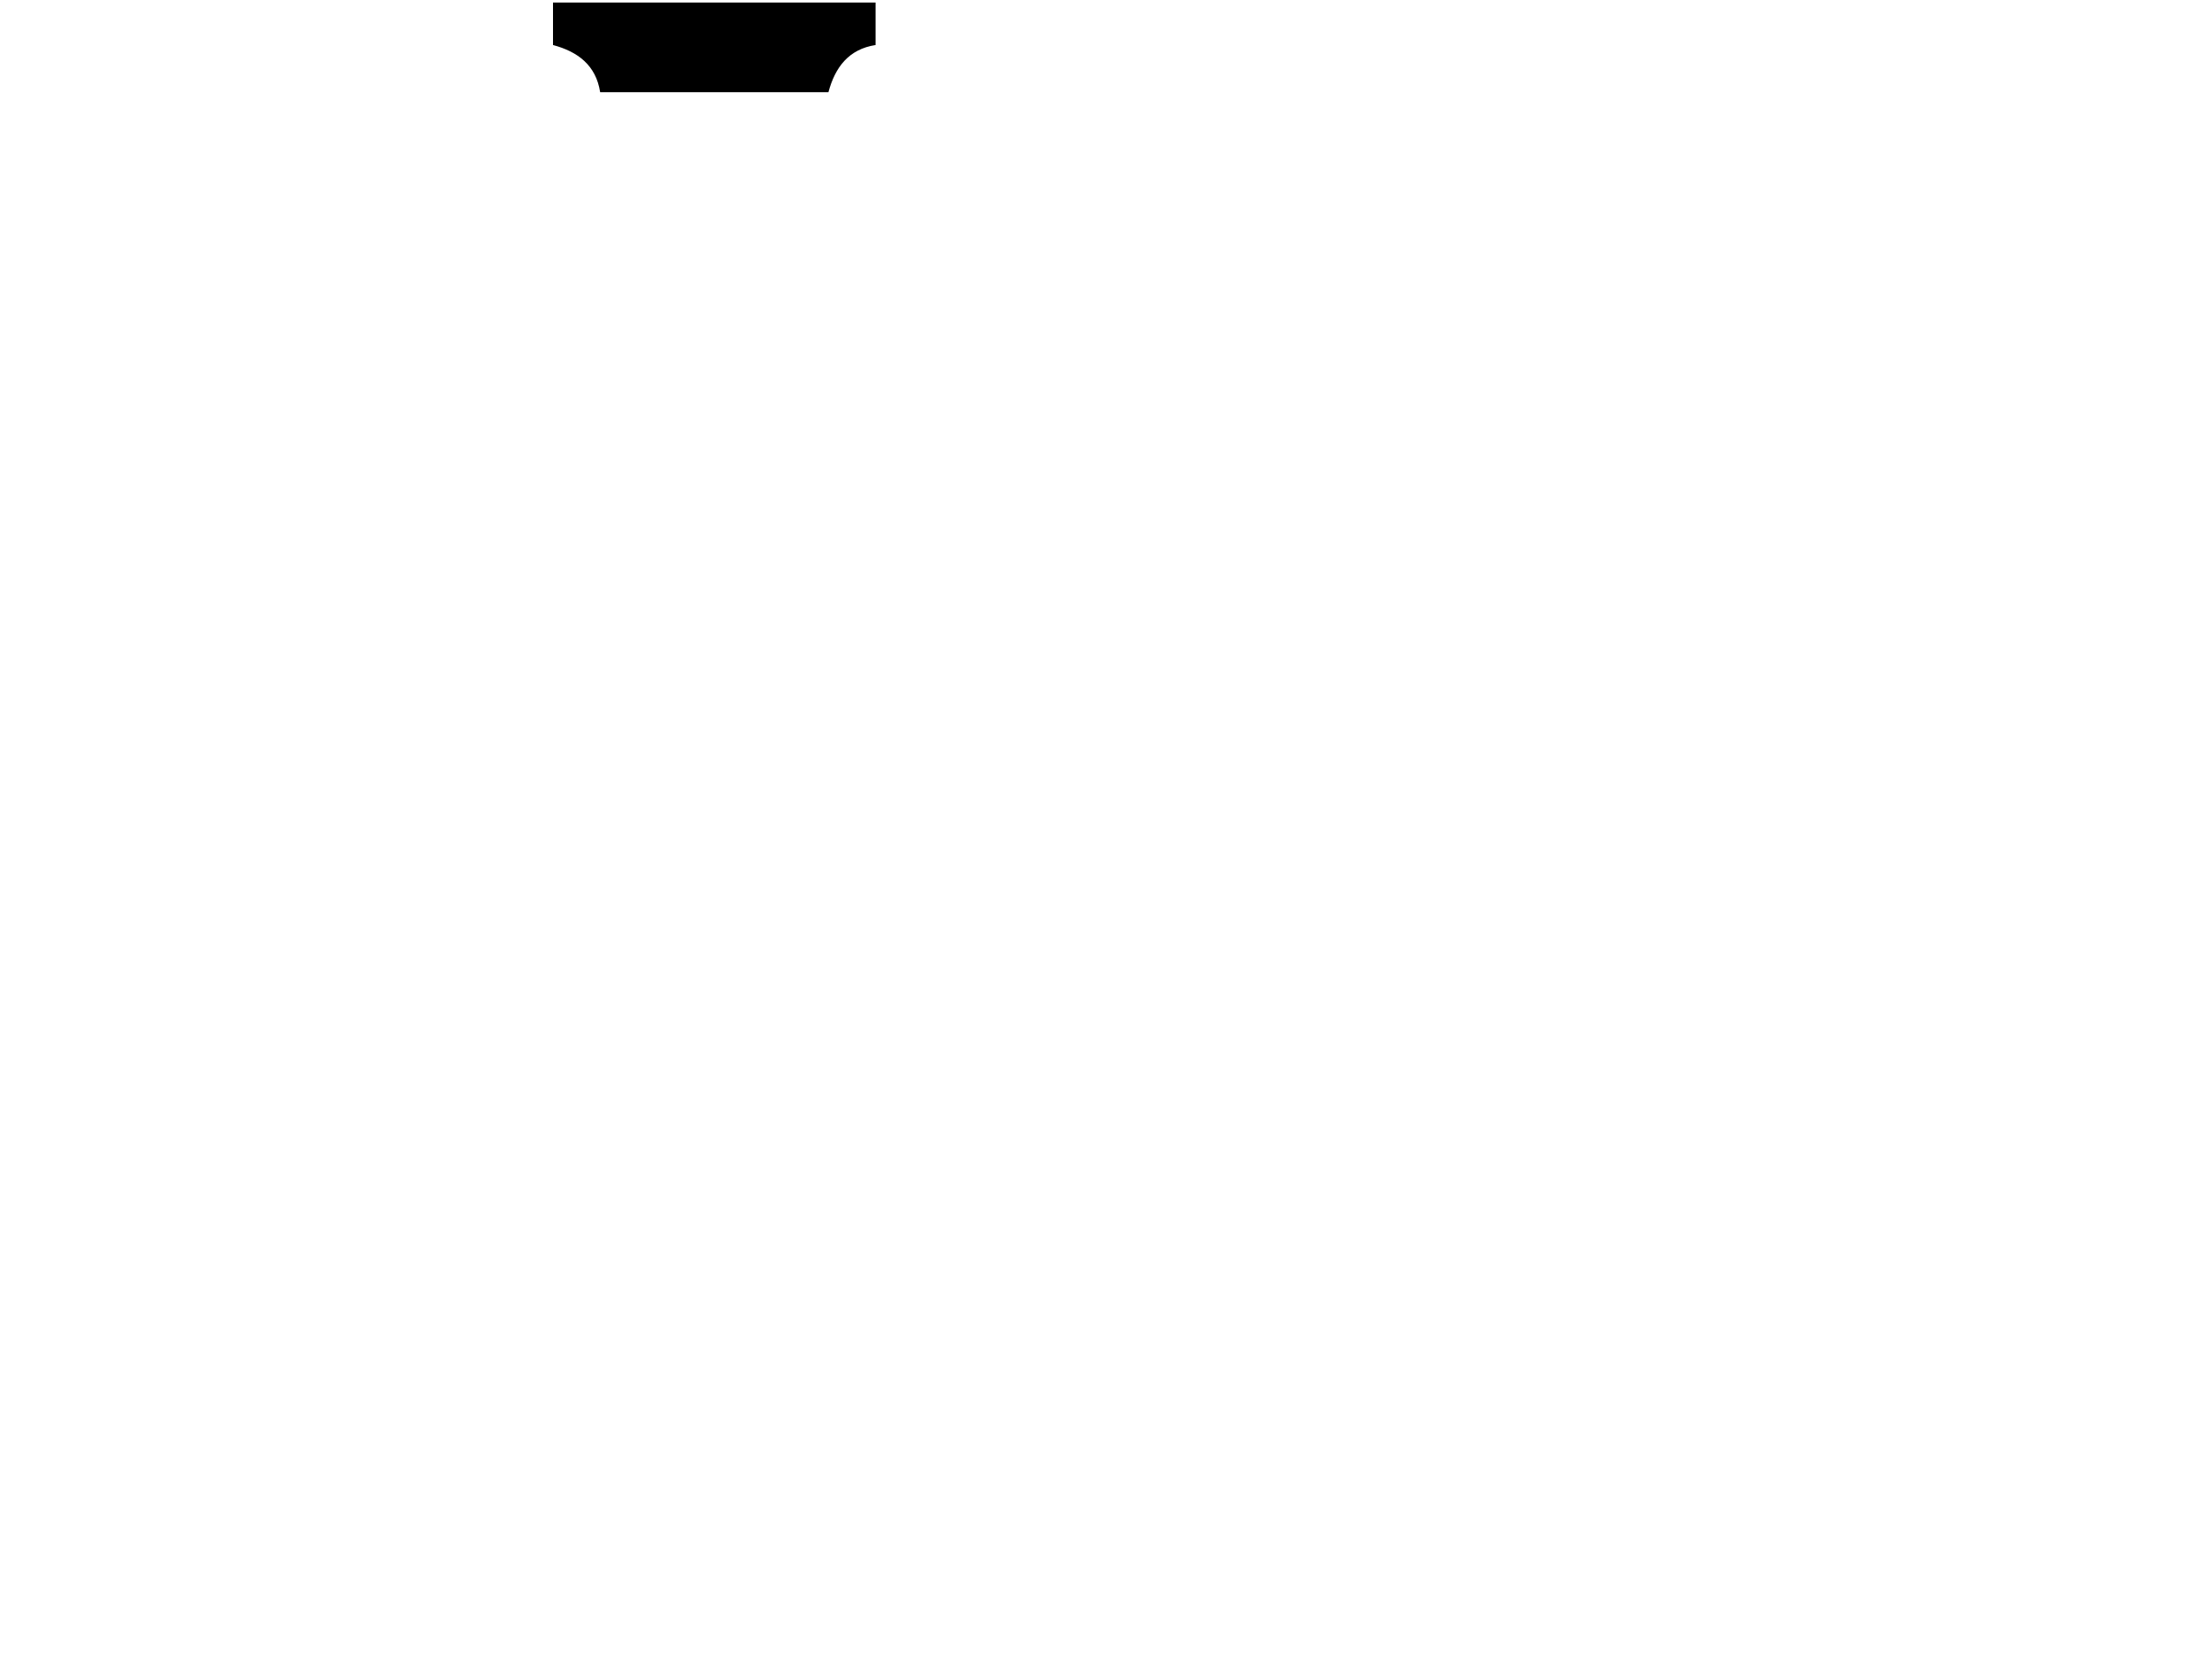
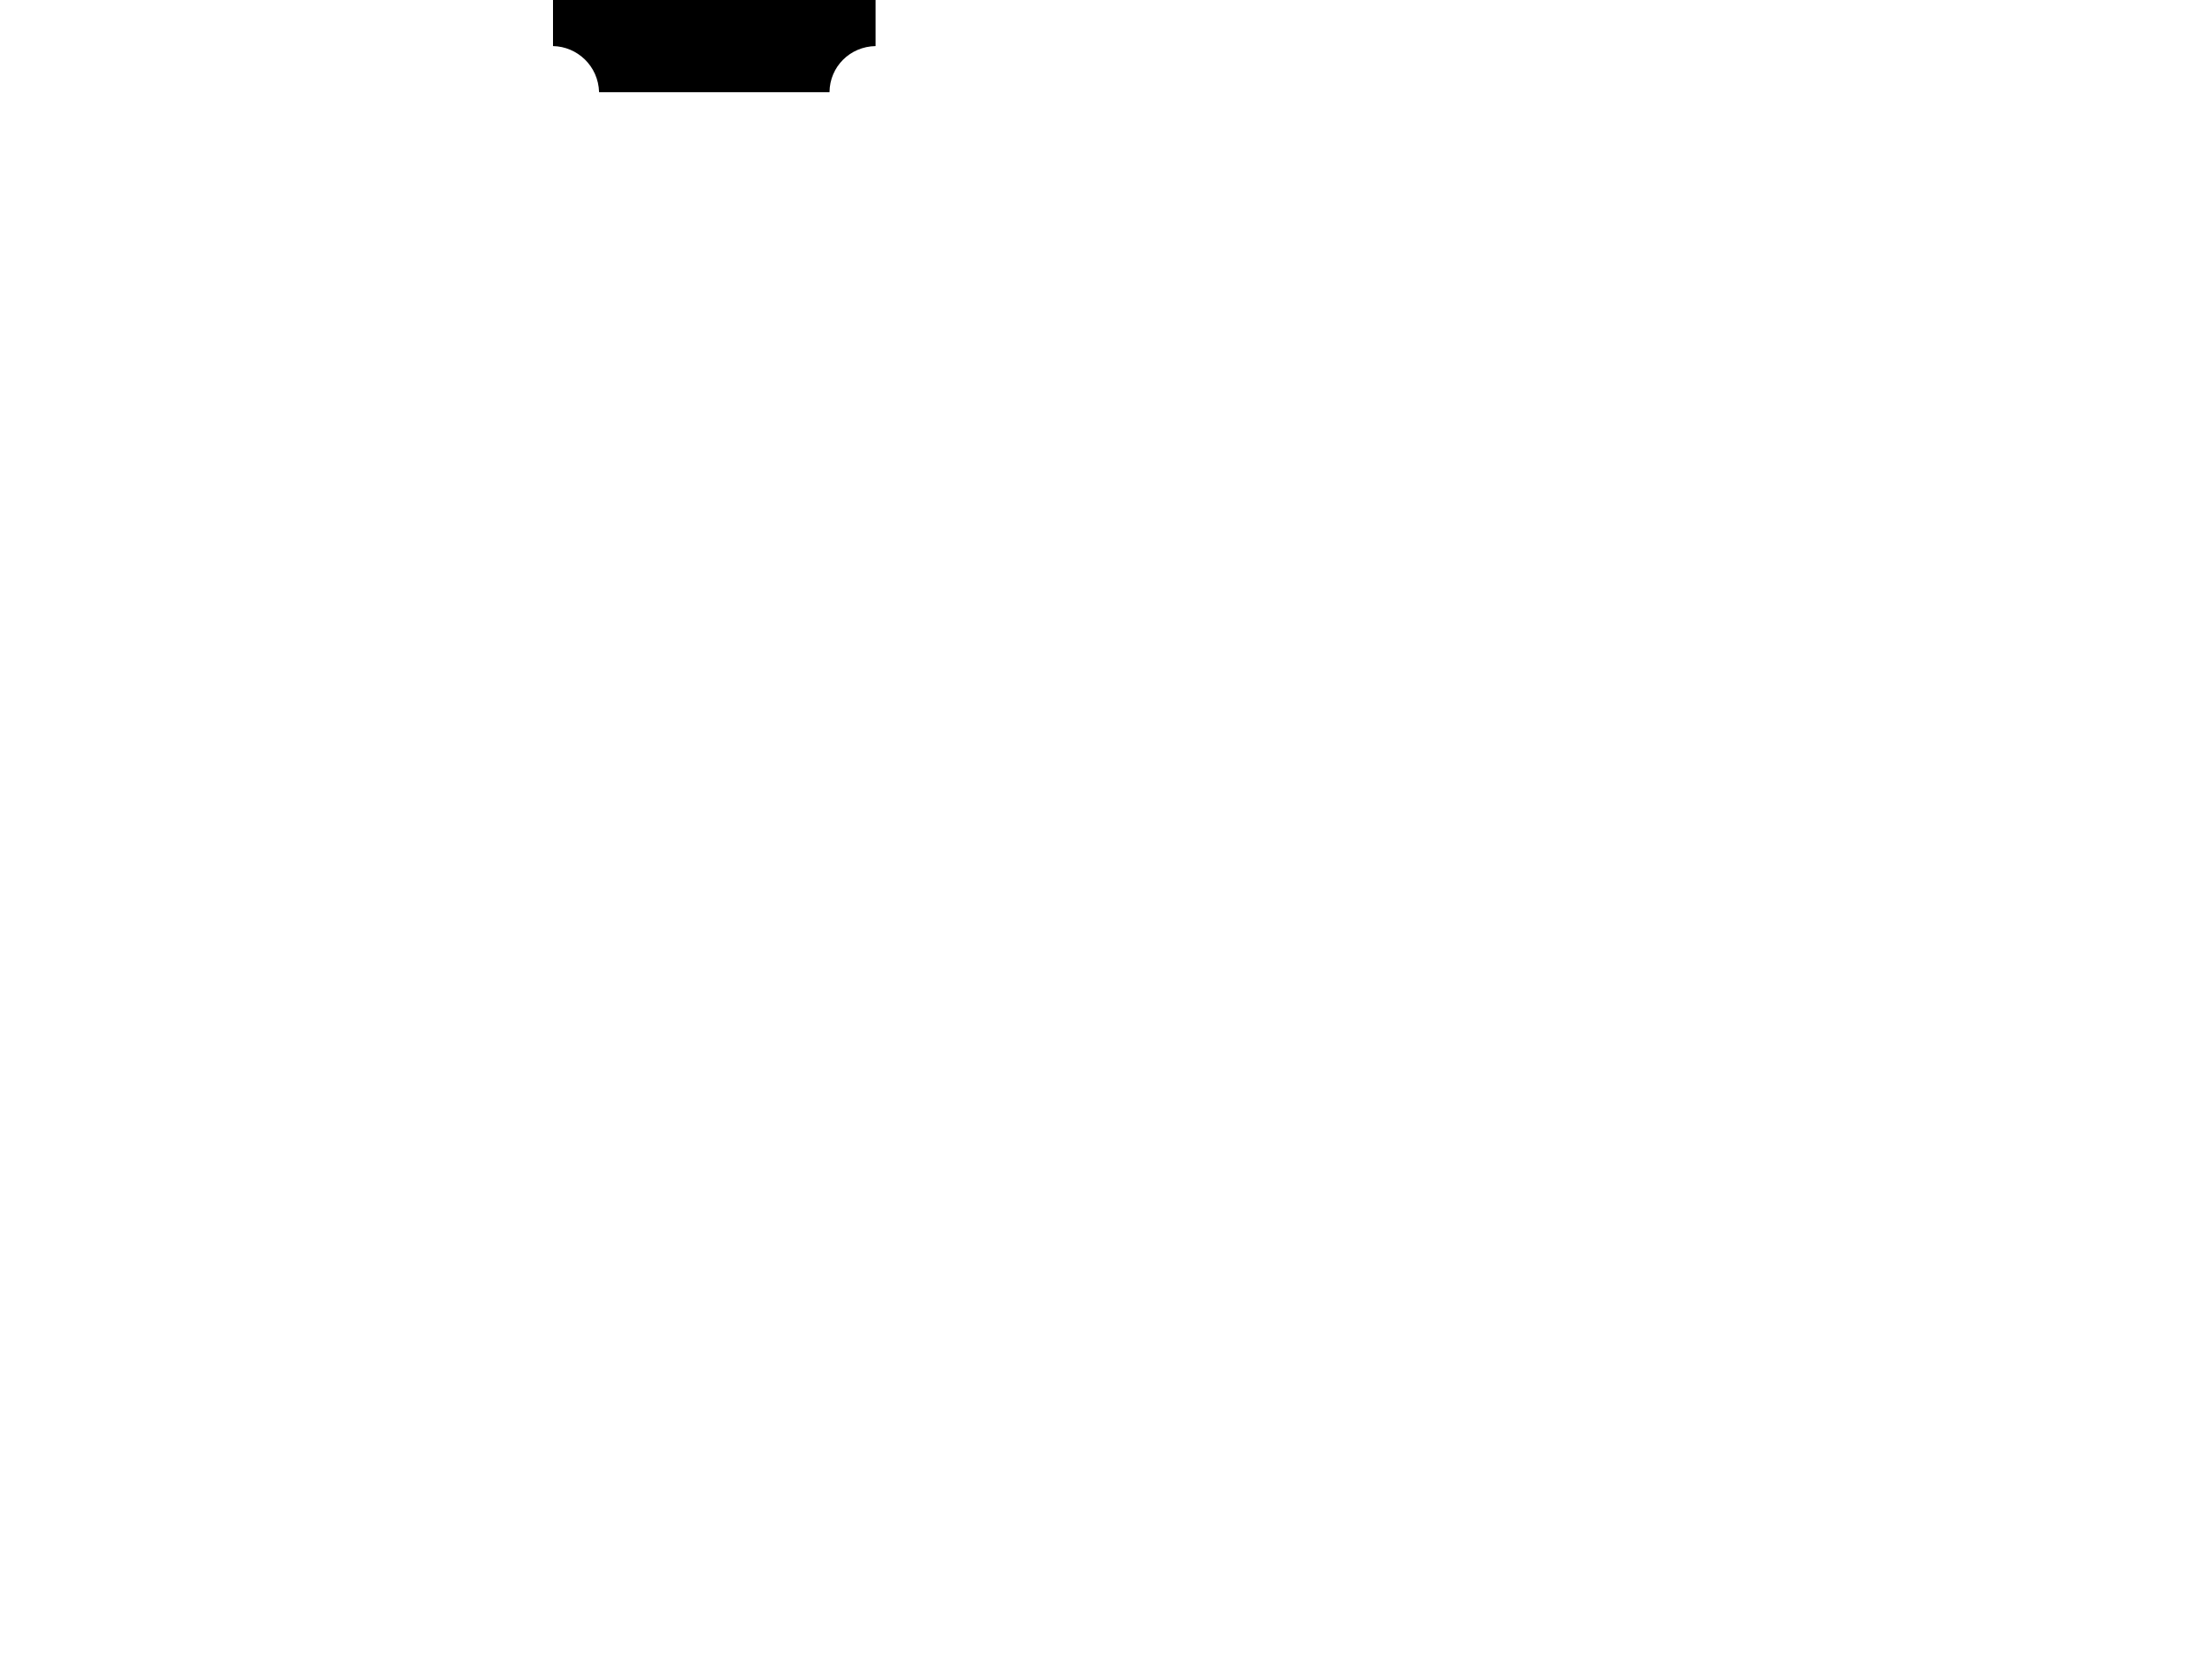
<svg xmlns="http://www.w3.org/2000/svg" version="1.0" width="864" height="648">
-   <path d="M 216,17.585 L 216,1 L 342,1 L 342,17.585 C 331.496,19.211 326.183,26.288 323.585,36 L 234.415,36 C 232.789,25.496 225.712,20.183 216,17.585 z" />
+   <path d="m 216,18 0,-18 126,0 0,18 c -9.949,0.168 -17.902,8.011 -18,18 l -90,0 C 233.694,25.704 225.434,18.168 216,18 z" />
</svg>
